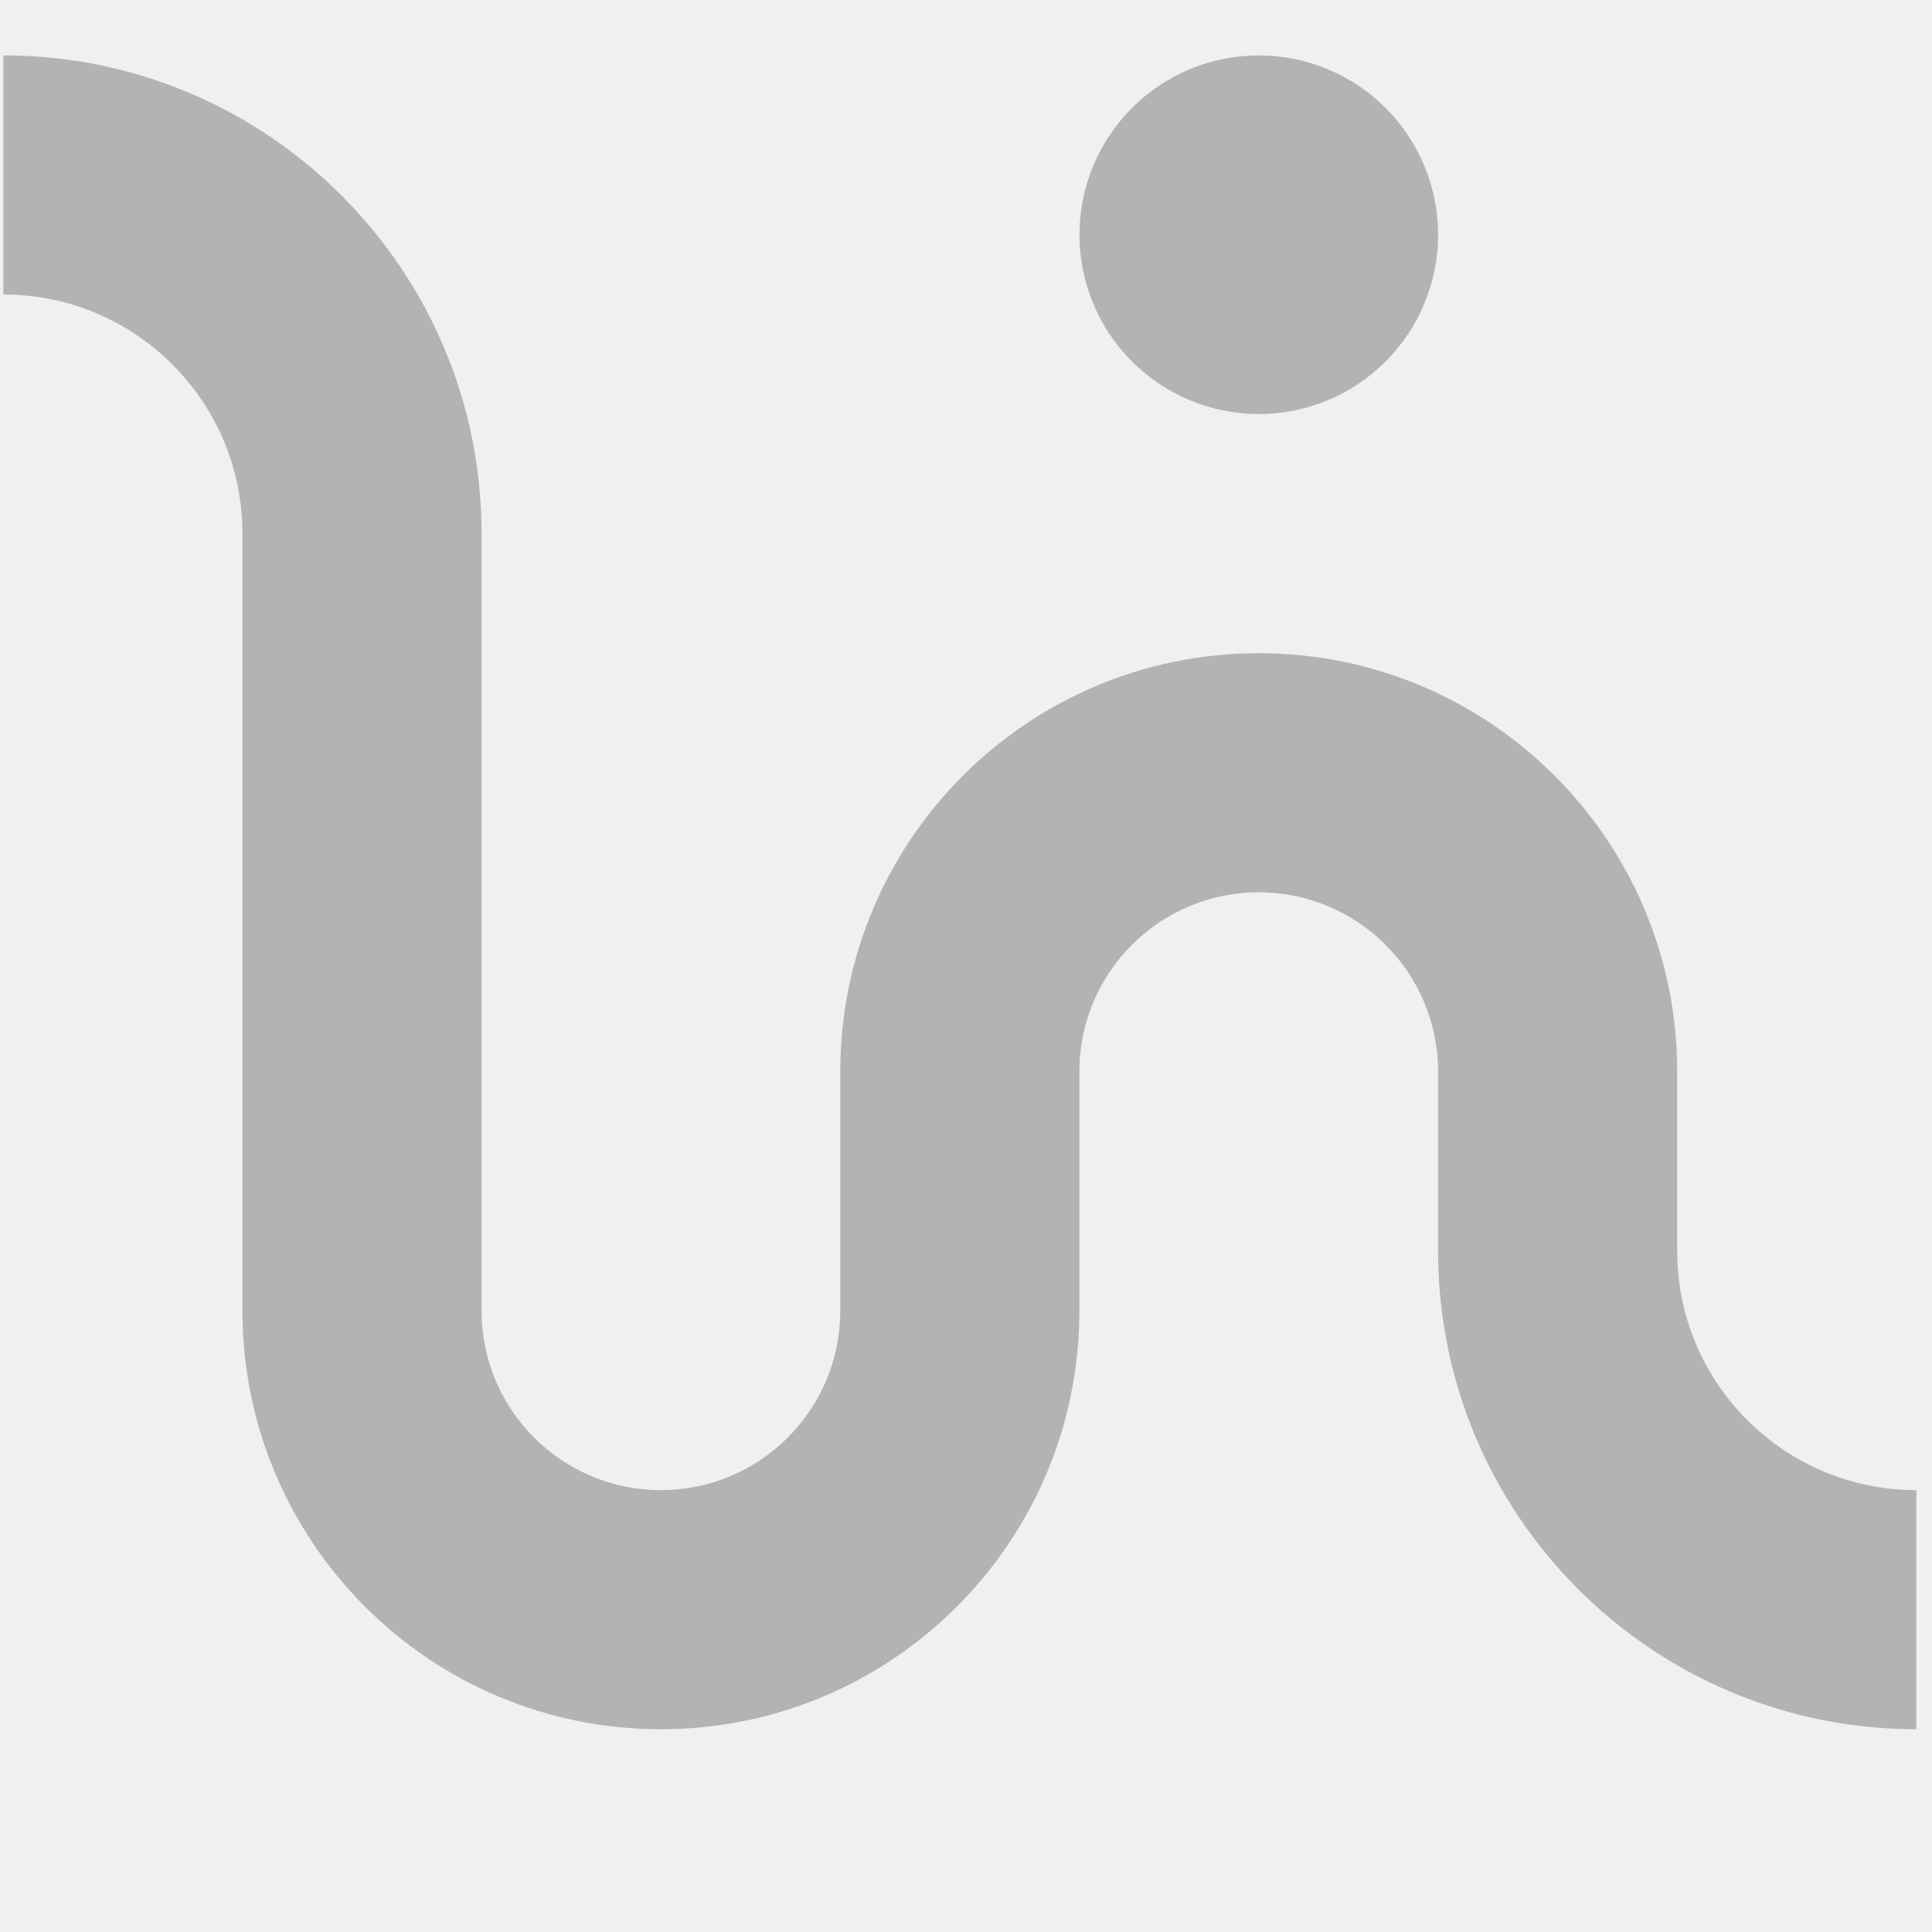
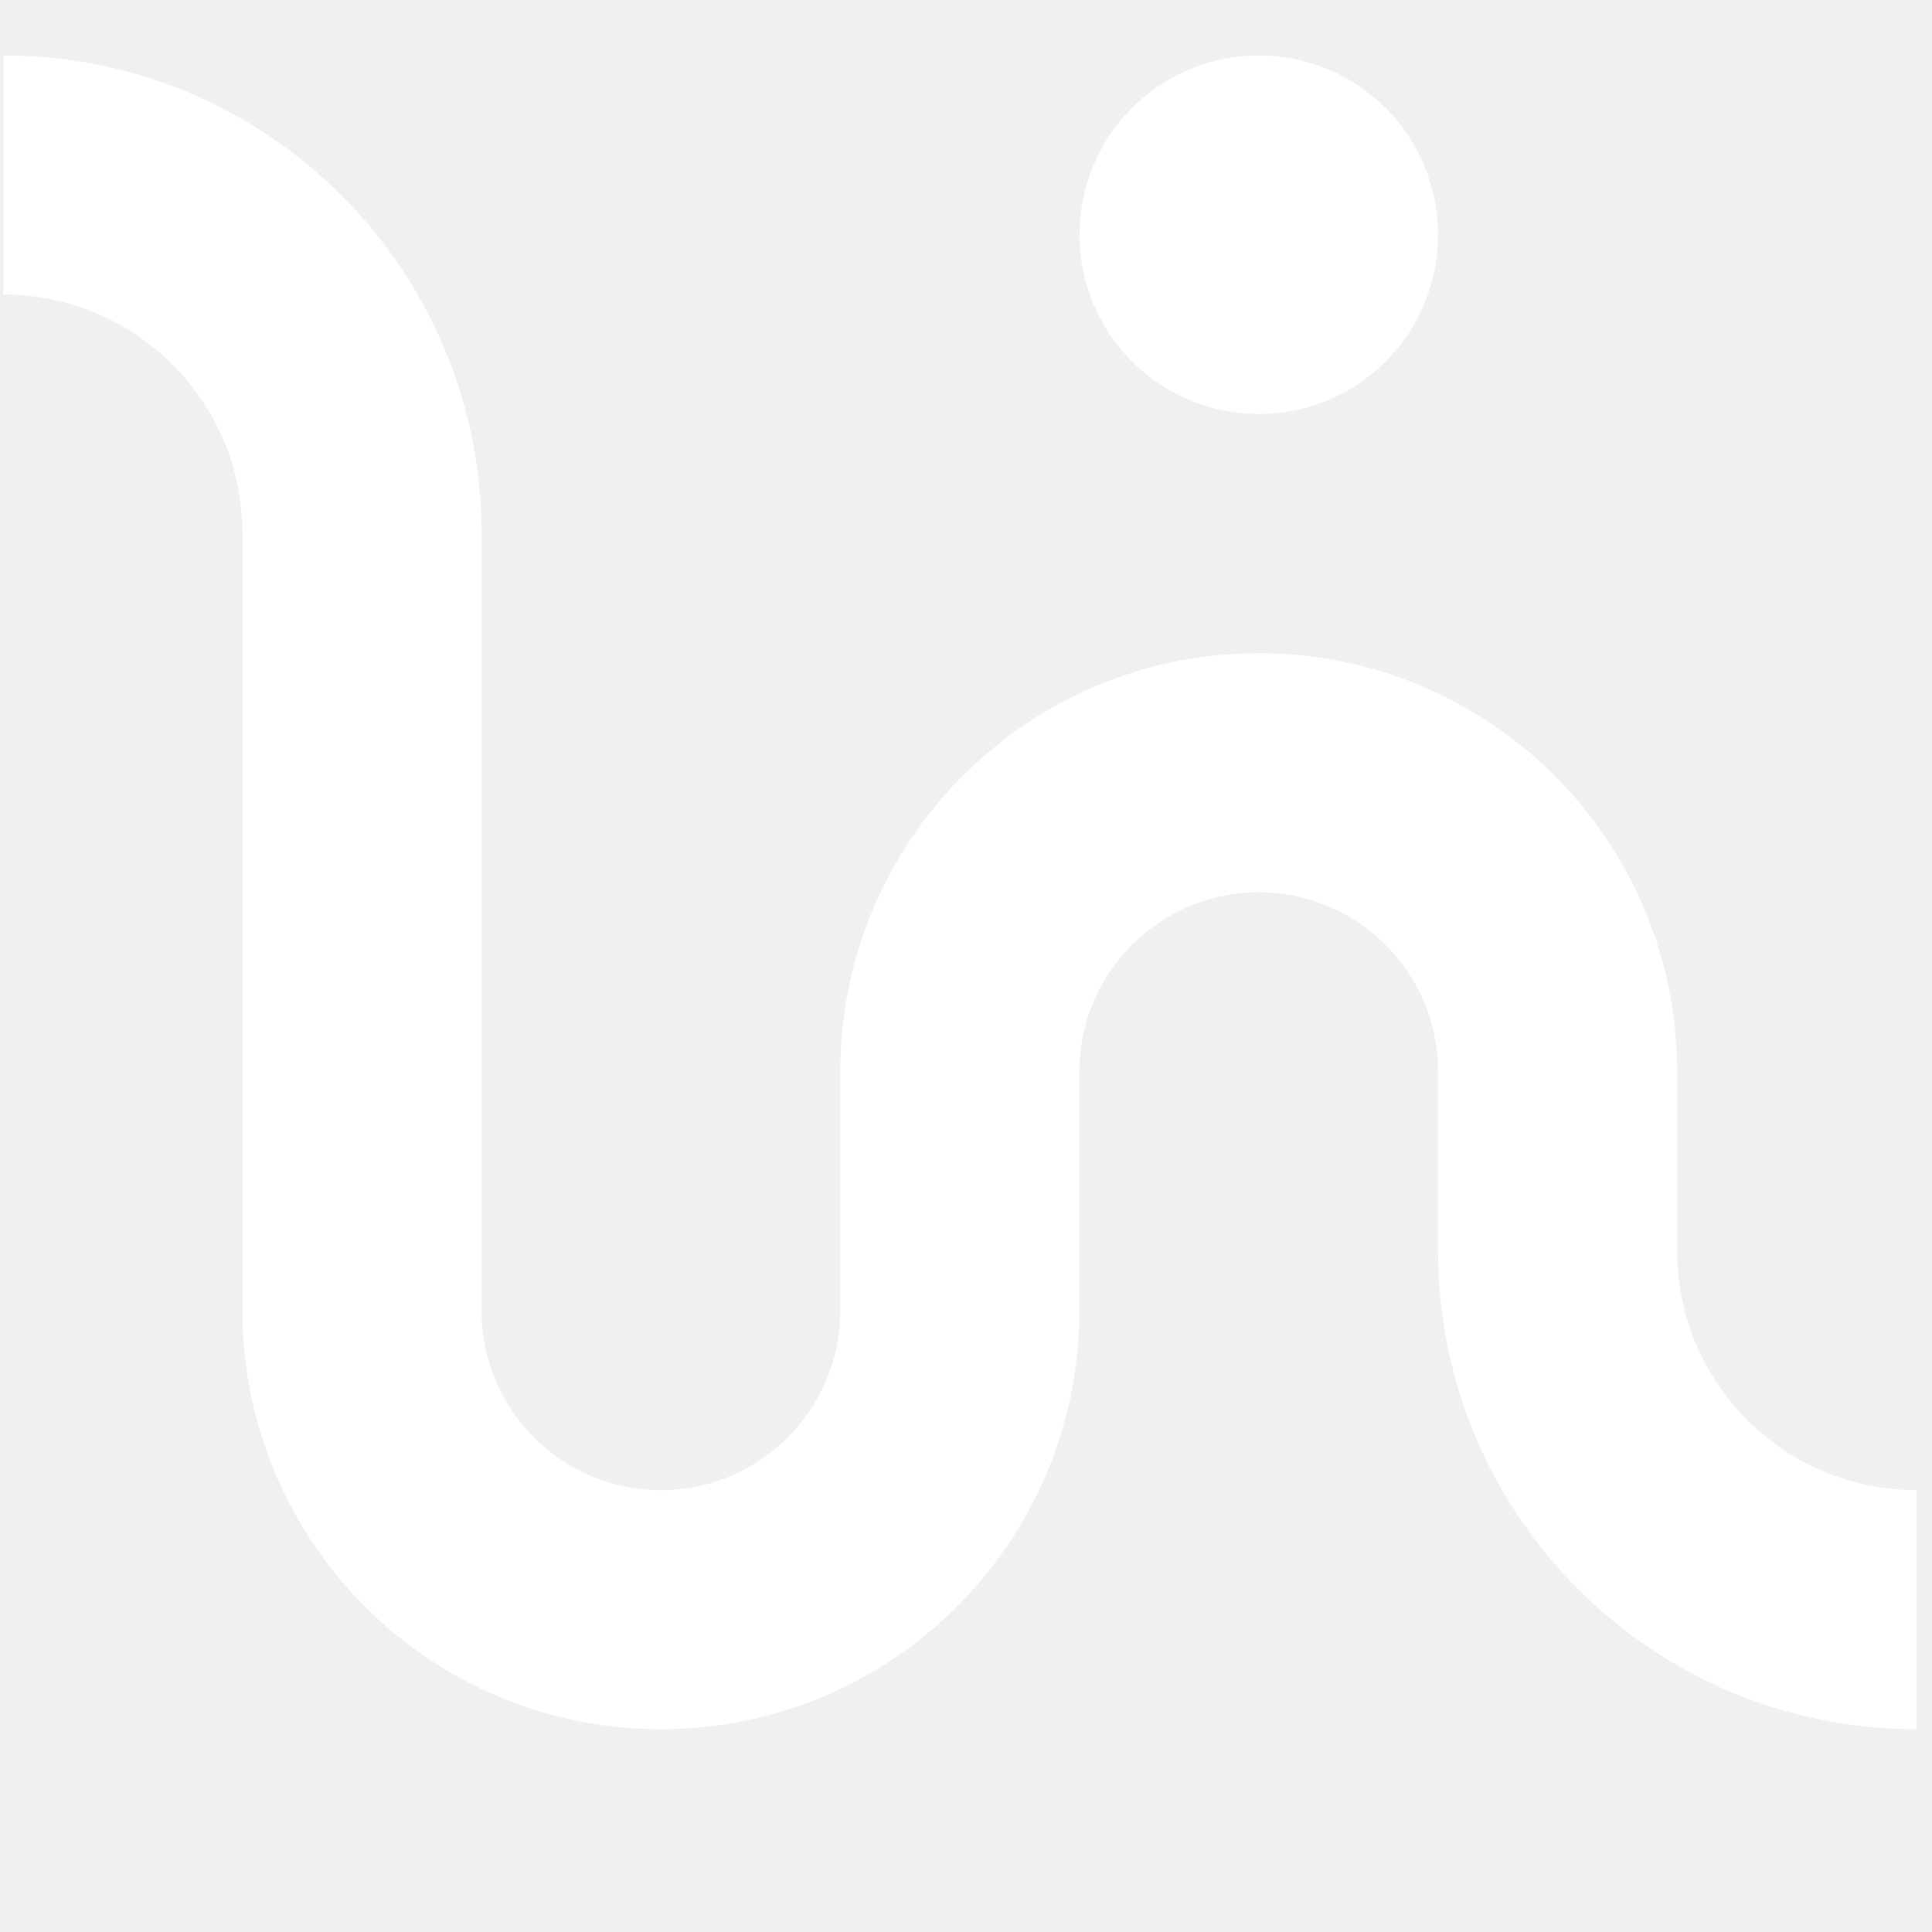
<svg xmlns="http://www.w3.org/2000/svg" companyname="la vie en noir" companytagline="From frontend finesse to backend brilliance" version="1.1" viewBox="197 114 157 150" style="" width="64" height="64">
-   <g fill="#b2b4b2" fill-rule="none" stroke="none" stroke-width="1" stroke-linecap="butt" stroke-linejoin="miter" stroke-miterlimit="10" stroke-dasharray="" stroke-dashoffset="0" font-family="none" font-weight="none" font-size="none" text-anchor="none" style="mix-blend-mode: normal">
+   <g fill="#fff" fill-rule="none" stroke="none" stroke-width="1" stroke-linecap="butt" stroke-linejoin="miter" stroke-miterlimit="10" stroke-dasharray="" stroke-dashoffset="0" font-family="none" font-weight="none" font-size="none" text-anchor="none" style="mix-blend-mode: normal">
    <g>
      <g fill-rule="evenodd">
-         <path d="M352.727,231.591c-10.732,0 -19.432,-8.7 -19.432,-19.432v-14.574c0,-18.781 -15.225,-34.006 -34.006,-34.006c-18.781,0 -34.006,15.225 -34.006,34.006v19.432c0,8.049 -6.525,14.574 -14.574,14.574c-8.049,0 -14.574,-6.525 -14.574,-14.574v-63.154c0,-21.464 -17.4,-38.864 -38.864,-38.864v19.432c10.732,0 19.432,8.7 19.432,19.432v63.154c0,18.781 15.225,34.006 34.006,34.006c18.781,0 34.006,-15.225 34.006,-34.006v-19.432c0,-8.049 6.525,-14.574 14.574,-14.574c8.049,0 14.574,6.525 14.574,14.574v14.574c0,21.464 17.4,38.864 38.864,38.864zM313.864,129.574c0,0.239 -0.006,0.477 -0.017,0.715c-0.012,0.238 -0.029,0.476 -0.053,0.713c-0.023,0.237 -0.052,0.474 -0.087,0.71c-0.035,0.236 -0.076,0.471 -0.122,0.705c-0.046,0.234 -0.099,0.467 -0.157,0.698c-0.058,0.231 -0.122,0.461 -0.191,0.689c-0.069,0.228 -0.144,0.455 -0.224,0.679c-0.08,0.225 -0.166,0.447 -0.257,0.667c-0.091,0.22 -0.188,0.438 -0.29,0.654c-0.102,0.216 -0.209,0.429 -0.322,0.639c-0.112,0.21 -0.23,0.418 -0.352,0.622c-0.123,0.205 -0.25,0.406 -0.383,0.604c-0.132,0.198 -0.27,0.393 -0.412,0.585c-0.142,0.192 -0.289,0.38 -0.44,0.564c-0.151,0.184 -0.307,0.365 -0.467,0.542c-0.16,0.177 -0.325,0.349 -0.493,0.518c-0.169,0.169 -0.341,0.333 -0.518,0.493c-0.177,0.16 -0.357,0.316 -0.542,0.467c-0.184,0.151 -0.372,0.298 -0.564,0.44c-0.192,0.142 -0.387,0.279 -0.585,0.412c-0.198,0.133 -0.4,0.26 -0.604,0.383c-0.205,0.123 -0.412,0.24 -0.622,0.352c-0.21,0.113 -0.423,0.22 -0.639,0.322c-0.216,0.102 -0.433,0.199 -0.654,0.29c-0.22,0.091 -0.443,0.177 -0.667,0.257c-0.224,0.08 -0.451,0.155 -0.679,0.224c-0.228,0.069 -0.458,0.133 -0.689,0.191c-0.231,0.058 -0.464,0.11 -0.698,0.157c-0.234,0.046 -0.469,0.087 -0.705,0.122c-0.236,0.035 -0.473,0.064 -0.71,0.087c-0.237,0.023 -0.475,0.041 -0.713,0.053c-0.238,0.012 -0.477,0.017 -0.715,0.017c-0.239,0 -0.477,-0.006 -0.715,-0.017c-0.238,-0.012 -0.476,-0.029 -0.713,-0.053c-0.237,-0.023 -0.474,-0.052 -0.71,-0.087c-0.236,-0.035 -0.471,-0.076 -0.705,-0.122c-0.234,-0.046 -0.467,-0.099 -0.698,-0.157c-0.231,-0.058 -0.461,-0.122 -0.689,-0.191c-0.228,-0.069 -0.455,-0.144 -0.679,-0.224c-0.225,-0.08 -0.447,-0.166 -0.667,-0.257c-0.22,-0.091 -0.438,-0.188 -0.654,-0.29c-0.216,-0.102 -0.429,-0.209 -0.639,-0.322c-0.21,-0.112 -0.418,-0.23 -0.622,-0.352c-0.205,-0.123 -0.406,-0.25 -0.604,-0.383c-0.198,-0.132 -0.393,-0.27 -0.585,-0.412c-0.192,-0.142 -0.38,-0.289 -0.564,-0.44c-0.184,-0.151 -0.365,-0.307 -0.542,-0.467c-0.177,-0.16 -0.349,-0.325 -0.518,-0.493c-0.169,-0.169 -0.333,-0.341 -0.493,-0.518c-0.16,-0.177 -0.316,-0.357 -0.467,-0.542c-0.151,-0.184 -0.298,-0.372 -0.44,-0.564c-0.142,-0.192 -0.279,-0.387 -0.412,-0.585c-0.133,-0.198 -0.26,-0.4 -0.383,-0.604c-0.123,-0.205 -0.24,-0.412 -0.352,-0.622c-0.113,-0.21 -0.22,-0.423 -0.322,-0.639c-0.102,-0.216 -0.199,-0.433 -0.29,-0.654c-0.091,-0.22 -0.177,-0.443 -0.257,-0.667c-0.08,-0.224 -0.155,-0.451 -0.224,-0.679c-0.069,-0.228 -0.133,-0.458 -0.191,-0.689c-0.058,-0.231 -0.11,-0.464 -0.157,-0.698c-0.046,-0.234 -0.087,-0.469 -0.122,-0.705c-0.035,-0.236 -0.064,-0.473 -0.087,-0.71c-0.023,-0.237 -0.041,-0.475 -0.053,-0.713c-0.012,-0.238 -0.017,-0.477 -0.017,-0.715c0,-0.239 0.006,-0.477 0.017,-0.715c0.012,-0.238 0.029,-0.476 0.053,-0.713c0.023,-0.237 0.052,-0.474 0.087,-0.71c0.035,-0.236 0.076,-0.471 0.122,-0.705c0.046,-0.234 0.099,-0.467 0.157,-0.698c0.058,-0.231 0.122,-0.461 0.191,-0.689c0.069,-0.228 0.144,-0.455 0.224,-0.679c0.08,-0.225 0.166,-0.447 0.257,-0.667c0.091,-0.22 0.188,-0.438 0.29,-0.654c0.102,-0.216 0.209,-0.429 0.322,-0.639c0.112,-0.21 0.23,-0.418 0.352,-0.622c0.123,-0.205 0.25,-0.406 0.383,-0.604c0.132,-0.198 0.27,-0.393 0.412,-0.585c0.142,-0.192 0.289,-0.38 0.44,-0.564c0.151,-0.184 0.307,-0.365 0.467,-0.542c0.16,-0.177 0.325,-0.349 0.493,-0.518c0.169,-0.169 0.341,-0.333 0.518,-0.493c0.177,-0.16 0.357,-0.316 0.542,-0.467c0.184,-0.151 0.372,-0.298 0.564,-0.44c0.192,-0.142 0.387,-0.279 0.585,-0.412c0.198,-0.133 0.4,-0.26 0.604,-0.383c0.205,-0.123 0.412,-0.24 0.622,-0.352c0.21,-0.113 0.423,-0.22 0.639,-0.322c0.216,-0.102 0.433,-0.199 0.654,-0.29c0.22,-0.091 0.443,-0.177 0.667,-0.257c0.224,-0.08 0.451,-0.155 0.679,-0.224c0.228,-0.069 0.458,-0.133 0.689,-0.191c0.231,-0.058 0.464,-0.11 0.698,-0.157c0.234,-0.046 0.469,-0.087 0.705,-0.122c0.236,-0.035 0.473,-0.064 0.71,-0.087c0.237,-0.023 0.475,-0.041 0.713,-0.053c0.238,-0.012 0.477,-0.017 0.715,-0.017c0.239,0 0.477,0.006 0.715,0.017c0.238,0.012 0.476,0.029 0.713,0.053c0.237,0.023 0.474,0.052 0.71,0.087c0.236,0.035 0.471,0.076 0.705,0.122c0.234,0.046 0.467,0.099 0.698,0.157c0.231,0.058 0.461,0.122 0.689,0.191c0.228,0.069 0.455,0.144 0.679,0.224c0.225,0.08 0.447,0.166 0.667,0.257c0.22,0.091 0.438,0.188 0.654,0.29c0.216,0.102 0.429,0.209 0.639,0.322c0.21,0.112 0.418,0.23 0.622,0.352c0.205,0.123 0.406,0.25 0.604,0.383c0.198,0.132 0.393,0.27 0.585,0.412c0.192,0.142 0.38,0.289 0.564,0.44c0.184,0.151 0.365,0.307 0.542,0.467c0.177,0.16 0.349,0.325 0.518,0.493c0.169,0.169 0.333,0.341 0.493,0.518c0.16,0.177 0.316,0.357 0.467,0.542c0.151,0.184 0.298,0.372 0.44,0.564c0.142,0.192 0.279,0.387 0.412,0.585c0.132,0.198 0.26,0.4 0.383,0.604c0.123,0.205 0.24,0.412 0.352,0.622c0.113,0.21 0.22,0.423 0.322,0.639c0.102,0.216 0.199,0.433 0.29,0.654c0.091,0.22 0.177,0.443 0.257,0.667c0.08,0.224 0.155,0.451 0.224,0.679c0.069,0.228 0.133,0.458 0.191,0.689c0.058,0.231 0.11,0.464 0.157,0.698c0.046,0.234 0.087,0.469 0.122,0.705c0.035,0.236 0.064,0.473 0.087,0.71c0.023,0.237 0.041,0.475 0.053,0.713c0.012,0.238 0.017,0.477 0.017,0.715z" fill="#b2b4b2" />
+         <path d="M352.727,231.591c-10.732,0 -19.432,-8.7 -19.432,-19.432v-14.574c0,-18.781 -15.225,-34.006 -34.006,-34.006c-18.781,0 -34.006,15.225 -34.006,34.006v19.432c0,8.049 -6.525,14.574 -14.574,14.574c-8.049,0 -14.574,-6.525 -14.574,-14.574v-63.154c0,-21.464 -17.4,-38.864 -38.864,-38.864v19.432c10.732,0 19.432,8.7 19.432,19.432v63.154c0,18.781 15.225,34.006 34.006,34.006c18.781,0 34.006,-15.225 34.006,-34.006v-19.432c0,-8.049 6.525,-14.574 14.574,-14.574c8.049,0 14.574,6.525 14.574,14.574v14.574c0,21.464 17.4,38.864 38.864,38.864zM313.864,129.574c0,0.239 -0.006,0.477 -0.017,0.715c-0.012,0.238 -0.029,0.476 -0.053,0.713c-0.023,0.237 -0.052,0.474 -0.087,0.71c-0.035,0.236 -0.076,0.471 -0.122,0.705c-0.046,0.234 -0.099,0.467 -0.157,0.698c-0.058,0.231 -0.122,0.461 -0.191,0.689c-0.069,0.228 -0.144,0.455 -0.224,0.679c-0.08,0.225 -0.166,0.447 -0.257,0.667c-0.091,0.22 -0.188,0.438 -0.29,0.654c-0.102,0.216 -0.209,0.429 -0.322,0.639c-0.112,0.21 -0.23,0.418 -0.352,0.622c-0.123,0.205 -0.25,0.406 -0.383,0.604c-0.132,0.198 -0.27,0.393 -0.412,0.585c-0.142,0.192 -0.289,0.38 -0.44,0.564c-0.151,0.184 -0.307,0.365 -0.467,0.542c-0.16,0.177 -0.325,0.349 -0.493,0.518c-0.169,0.169 -0.341,0.333 -0.518,0.493c-0.177,0.16 -0.357,0.316 -0.542,0.467c-0.184,0.151 -0.372,0.298 -0.564,0.44c-0.192,0.142 -0.387,0.279 -0.585,0.412c-0.198,0.133 -0.4,0.26 -0.604,0.383c-0.205,0.123 -0.412,0.24 -0.622,0.352c-0.21,0.113 -0.423,0.22 -0.639,0.322c-0.216,0.102 -0.433,0.199 -0.654,0.29c-0.22,0.091 -0.443,0.177 -0.667,0.257c-0.224,0.08 -0.451,0.155 -0.679,0.224c-0.228,0.069 -0.458,0.133 -0.689,0.191c-0.231,0.058 -0.464,0.11 -0.698,0.157c-0.234,0.046 -0.469,0.087 -0.705,0.122c-0.236,0.035 -0.473,0.064 -0.71,0.087c-0.237,0.023 -0.475,0.041 -0.713,0.053c-0.238,0.012 -0.477,0.017 -0.715,0.017c-0.239,0 -0.477,-0.006 -0.715,-0.017c-0.238,-0.012 -0.476,-0.029 -0.713,-0.053c-0.237,-0.023 -0.474,-0.052 -0.71,-0.087c-0.236,-0.035 -0.471,-0.076 -0.705,-0.122c-0.234,-0.046 -0.467,-0.099 -0.698,-0.157c-0.231,-0.058 -0.461,-0.122 -0.689,-0.191c-0.228,-0.069 -0.455,-0.144 -0.679,-0.224c-0.225,-0.08 -0.447,-0.166 -0.667,-0.257c-0.22,-0.091 -0.438,-0.188 -0.654,-0.29c-0.216,-0.102 -0.429,-0.209 -0.639,-0.322c-0.21,-0.112 -0.418,-0.23 -0.622,-0.352c-0.205,-0.123 -0.406,-0.25 -0.604,-0.383c-0.198,-0.132 -0.393,-0.27 -0.585,-0.412c-0.192,-0.142 -0.38,-0.289 -0.564,-0.44c-0.184,-0.151 -0.365,-0.307 -0.542,-0.467c-0.177,-0.16 -0.349,-0.325 -0.518,-0.493c-0.169,-0.169 -0.333,-0.341 -0.493,-0.518c-0.16,-0.177 -0.316,-0.357 -0.467,-0.542c-0.151,-0.184 -0.298,-0.372 -0.44,-0.564c-0.142,-0.192 -0.279,-0.387 -0.412,-0.585c-0.133,-0.198 -0.26,-0.4 -0.383,-0.604c-0.123,-0.205 -0.24,-0.412 -0.352,-0.622c-0.113,-0.21 -0.22,-0.423 -0.322,-0.639c-0.102,-0.216 -0.199,-0.433 -0.29,-0.654c-0.091,-0.22 -0.177,-0.443 -0.257,-0.667c-0.08,-0.224 -0.155,-0.451 -0.224,-0.679c-0.069,-0.228 -0.133,-0.458 -0.191,-0.689c-0.058,-0.231 -0.11,-0.464 -0.157,-0.698c-0.046,-0.234 -0.087,-0.469 -0.122,-0.705c-0.035,-0.236 -0.064,-0.473 -0.087,-0.71c-0.023,-0.237 -0.041,-0.475 -0.053,-0.713c-0.012,-0.238 -0.017,-0.477 -0.017,-0.715c0,-0.239 0.006,-0.477 0.017,-0.715c0.012,-0.238 0.029,-0.476 0.053,-0.713c0.023,-0.237 0.052,-0.474 0.087,-0.71c0.035,-0.236 0.076,-0.471 0.122,-0.705c0.046,-0.234 0.099,-0.467 0.157,-0.698c0.058,-0.231 0.122,-0.461 0.191,-0.689c0.069,-0.228 0.144,-0.455 0.224,-0.679c0.08,-0.225 0.166,-0.447 0.257,-0.667c0.091,-0.22 0.188,-0.438 0.29,-0.654c0.102,-0.216 0.209,-0.429 0.322,-0.639c0.112,-0.21 0.23,-0.418 0.352,-0.622c0.123,-0.205 0.25,-0.406 0.383,-0.604c0.132,-0.198 0.27,-0.393 0.412,-0.585c0.142,-0.192 0.289,-0.38 0.44,-0.564c0.151,-0.184 0.307,-0.365 0.467,-0.542c0.16,-0.177 0.325,-0.349 0.493,-0.518c0.169,-0.169 0.341,-0.333 0.518,-0.493c0.177,-0.16 0.357,-0.316 0.542,-0.467c0.184,-0.151 0.372,-0.298 0.564,-0.44c0.192,-0.142 0.387,-0.279 0.585,-0.412c0.198,-0.133 0.4,-0.26 0.604,-0.383c0.205,-0.123 0.412,-0.24 0.622,-0.352c0.21,-0.113 0.423,-0.22 0.639,-0.322c0.216,-0.102 0.433,-0.199 0.654,-0.29c0.22,-0.091 0.443,-0.177 0.667,-0.257c0.224,-0.08 0.451,-0.155 0.679,-0.224c0.228,-0.069 0.458,-0.133 0.689,-0.191c0.231,-0.058 0.464,-0.11 0.698,-0.157c0.234,-0.046 0.469,-0.087 0.705,-0.122c0.236,-0.035 0.473,-0.064 0.71,-0.087c0.237,-0.023 0.475,-0.041 0.713,-0.053c0.238,-0.012 0.477,-0.017 0.715,-0.017c0.239,0 0.477,0.006 0.715,0.017c0.238,0.012 0.476,0.029 0.713,0.053c0.237,0.023 0.474,0.052 0.71,0.087c0.236,0.035 0.471,0.076 0.705,0.122c0.234,0.046 0.467,0.099 0.698,0.157c0.231,0.058 0.461,0.122 0.689,0.191c0.228,0.069 0.455,0.144 0.679,0.224c0.225,0.08 0.447,0.166 0.667,0.257c0.22,0.091 0.438,0.188 0.654,0.29c0.216,0.102 0.429,0.209 0.639,0.322c0.21,0.112 0.418,0.23 0.622,0.352c0.205,0.123 0.406,0.25 0.604,0.383c0.198,0.132 0.393,0.27 0.585,0.412c0.192,0.142 0.38,0.289 0.564,0.44c0.184,0.151 0.365,0.307 0.542,0.467c0.177,0.16 0.349,0.325 0.518,0.493c0.169,0.169 0.333,0.341 0.493,0.518c0.16,0.177 0.316,0.357 0.467,0.542c0.151,0.184 0.298,0.372 0.44,0.564c0.142,0.192 0.279,0.387 0.412,0.585c0.132,0.198 0.26,0.4 0.383,0.604c0.123,0.205 0.24,0.412 0.352,0.622c0.113,0.21 0.22,0.423 0.322,0.639c0.102,0.216 0.199,0.433 0.29,0.654c0.091,0.22 0.177,0.443 0.257,0.667c0.08,0.224 0.155,0.451 0.224,0.679c0.069,0.228 0.133,0.458 0.191,0.689c0.058,0.231 0.11,0.464 0.157,0.698c0.046,0.234 0.087,0.469 0.122,0.705c0.035,0.236 0.064,0.473 0.087,0.71c0.023,0.237 0.041,0.475 0.053,0.713c0.012,0.238 0.017,0.477 0.017,0.715z" fill="#fff" />
      </g>
    </g>
  </g>
</svg>
